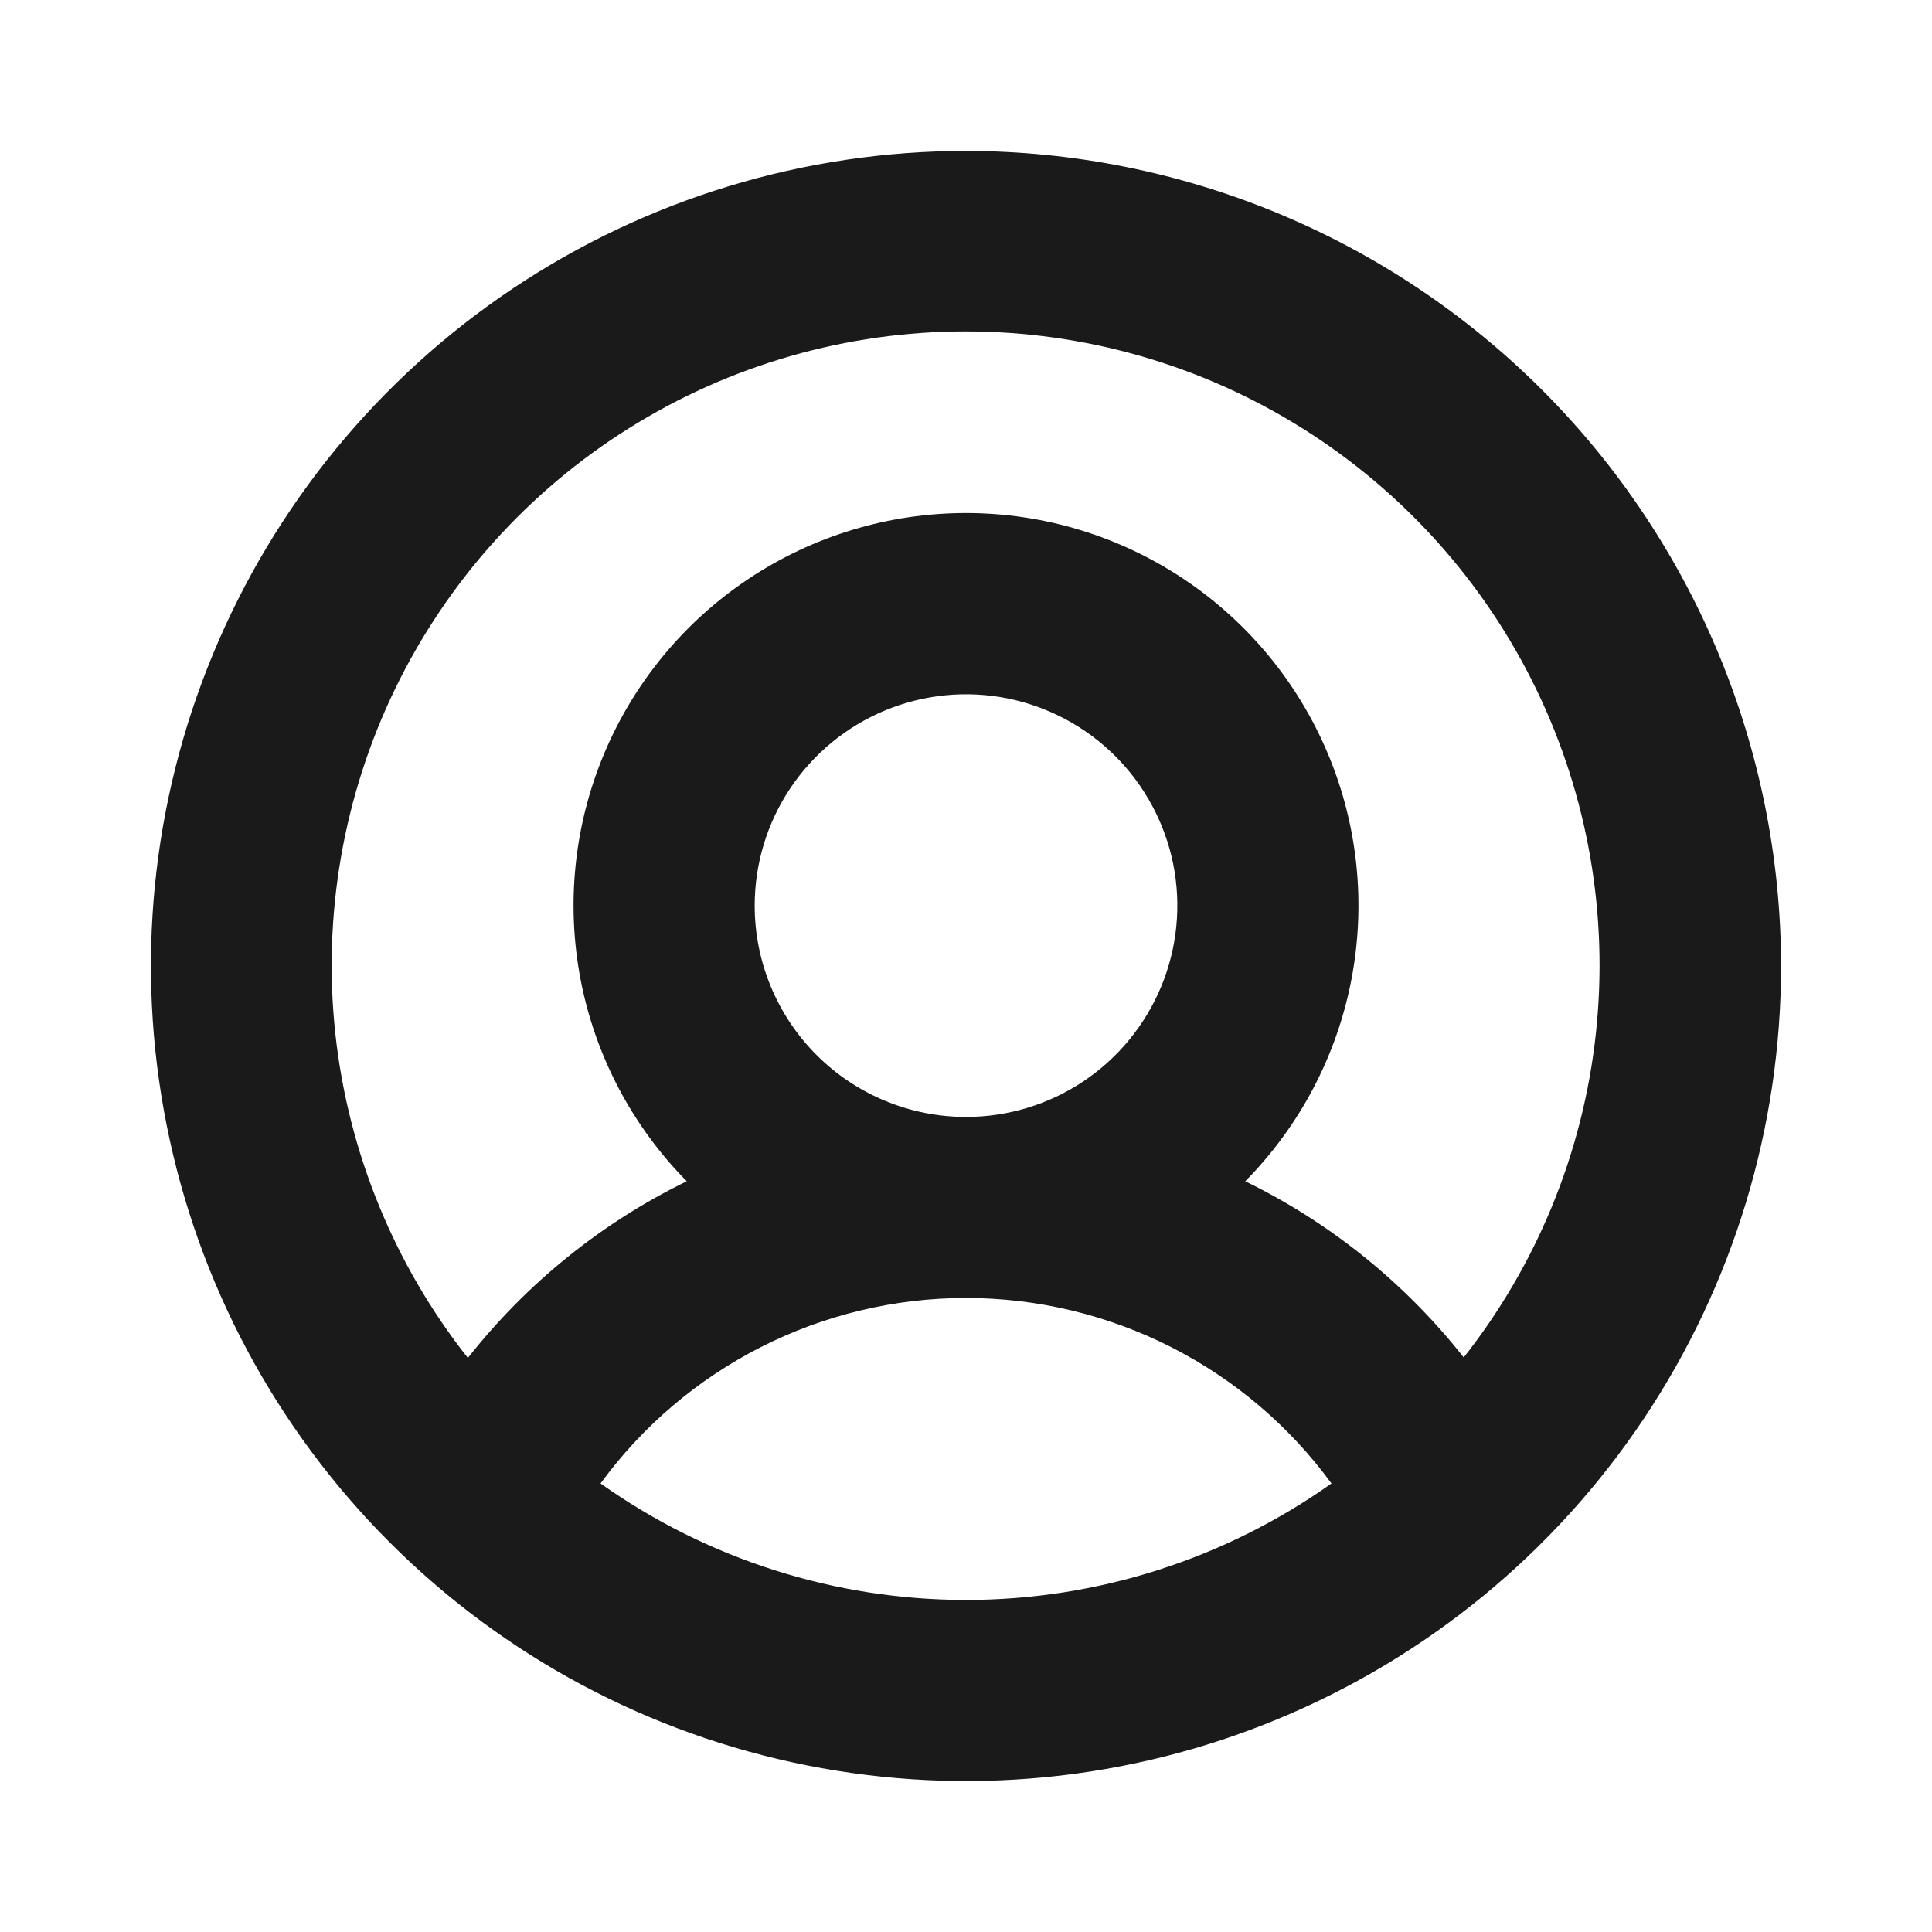
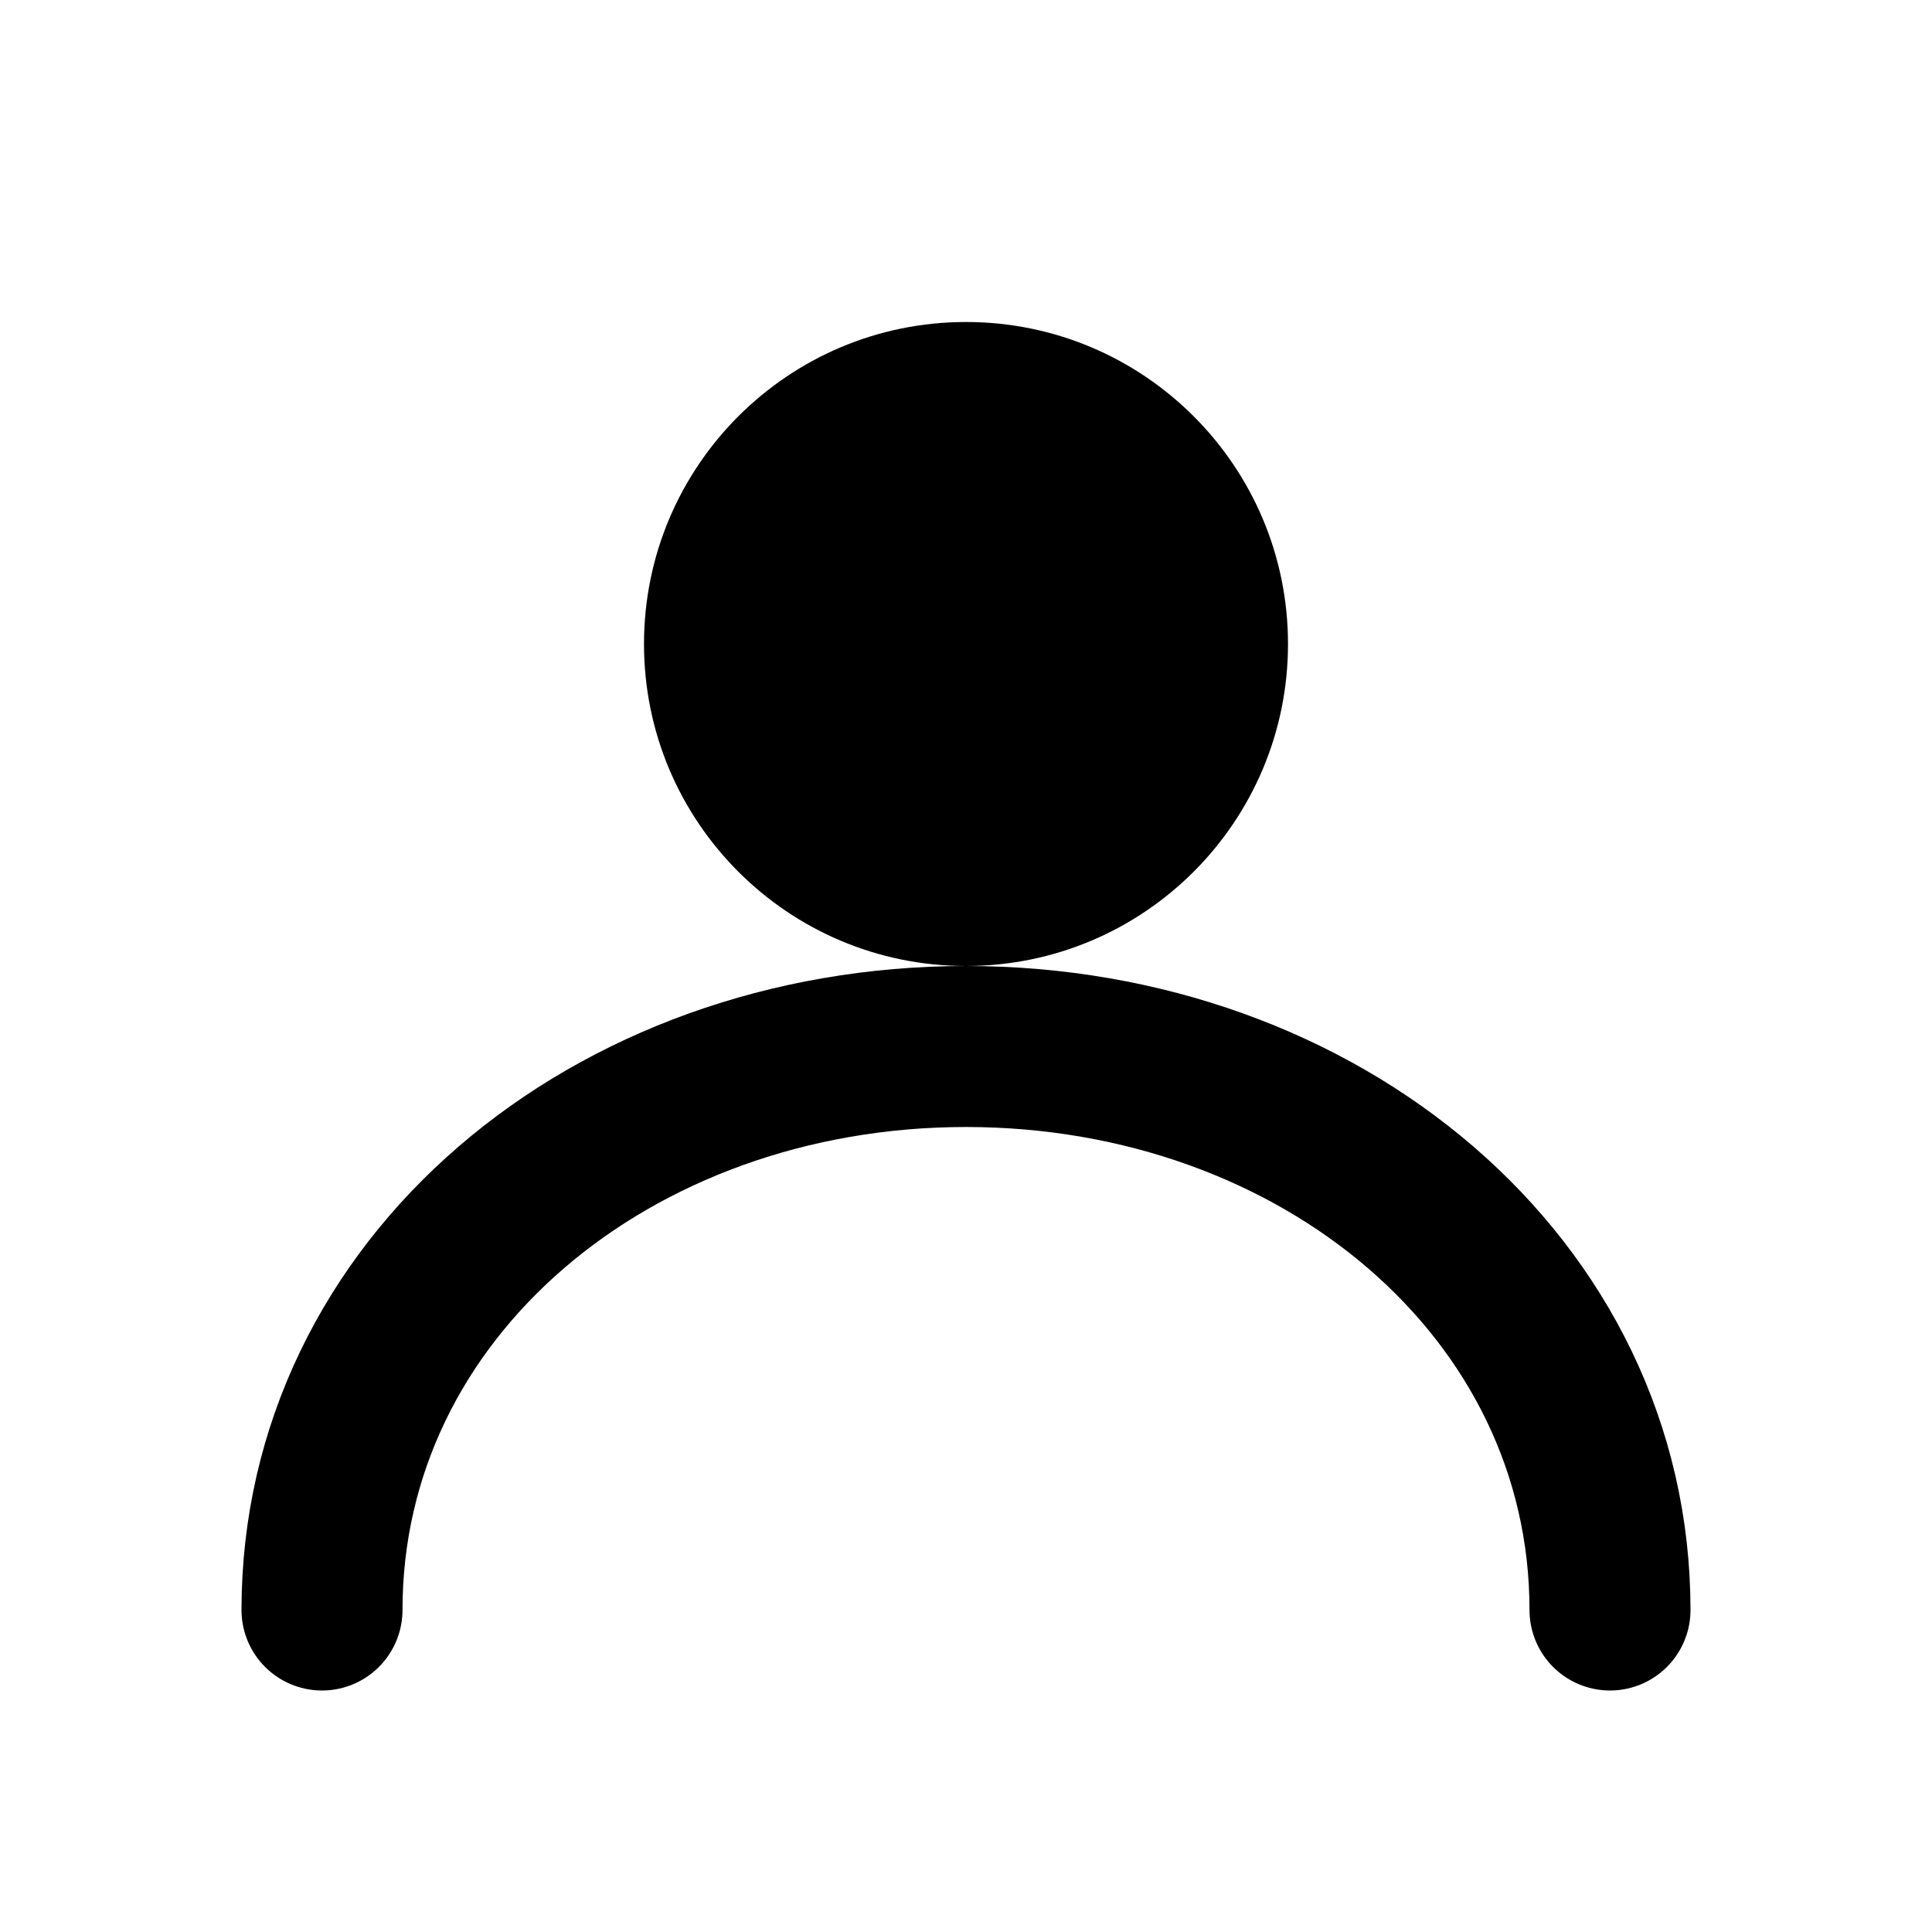
- <svg xmlns="http://www.w3.org/2000/svg" width="24" height="24" viewBox="0 0 24 24" fill="none">
-   <path d="M12 1.875C9.997 1.875 8.04 2.469 6.375 3.581C4.71 4.694 3.412 6.275 2.646 8.125C1.879 9.975 1.679 12.011 2.07 13.975C2.46 15.939 3.425 17.744 4.841 19.16C6.257 20.576 8.061 21.54 10.025 21.93C11.989 22.321 14.025 22.121 15.875 21.354C17.725 20.588 19.306 19.29 20.419 17.625C21.531 15.96 22.125 14.002 22.125 12C22.122 9.316 21.054 6.742 19.156 4.844C17.258 2.946 14.684 1.878 12 1.875ZM7.46 18.428C7.982 17.714 8.665 17.134 9.454 16.733C10.243 16.333 11.115 16.124 12 16.124C12.885 16.124 13.757 16.333 14.546 16.733C15.335 17.134 16.018 17.714 16.54 18.428C15.213 19.369 13.627 19.875 12 19.875C10.373 19.875 8.787 19.369 7.46 18.428ZM9.375 11.25C9.375 10.731 9.529 10.223 9.817 9.792C10.106 9.36 10.516 9.024 10.995 8.825C11.475 8.626 12.003 8.574 12.512 8.675C13.021 8.777 13.489 9.027 13.856 9.394C14.223 9.761 14.473 10.229 14.575 10.738C14.676 11.247 14.624 11.775 14.425 12.255C14.226 12.734 13.89 13.144 13.458 13.433C13.027 13.721 12.519 13.875 12 13.875C11.304 13.875 10.636 13.598 10.144 13.106C9.652 12.614 9.375 11.946 9.375 11.25ZM18.188 16.869C17.458 15.942 16.529 15.191 15.469 14.674C16.144 13.99 16.603 13.121 16.786 12.177C16.969 11.233 16.869 10.256 16.498 9.369C16.127 8.481 15.502 7.724 14.702 7.191C13.902 6.658 12.962 6.373 12 6.373C11.038 6.373 10.098 6.658 9.298 7.191C8.498 7.724 7.873 8.481 7.502 9.369C7.131 10.256 7.031 11.233 7.214 12.177C7.397 13.121 7.856 13.99 8.531 14.674C7.471 15.191 6.542 15.942 5.812 16.869C4.897 15.708 4.326 14.313 4.166 12.843C4.007 11.373 4.264 9.887 4.909 8.556C5.554 7.226 6.561 6.104 7.814 5.319C9.068 4.533 10.517 4.117 11.995 4.117C13.474 4.117 14.923 4.533 16.176 5.319C17.429 6.104 18.436 7.226 19.081 8.556C19.727 9.887 19.984 11.373 19.824 12.843C19.665 14.313 19.094 15.708 18.178 16.869H18.188Z" fill="#1A1A1A" />
+ <svg xmlns="http://www.w3.org/2000/svg" viewBox="0 0 24 24" fill="none">
+   <circle cx="12" cy="8" r="4" fill="currentColor" />
+   <path d="M4 20c0-4 3.6-7 8-7s8 3 8 7" stroke="currentColor" stroke-width="2" stroke-linecap="round" />
</svg>
